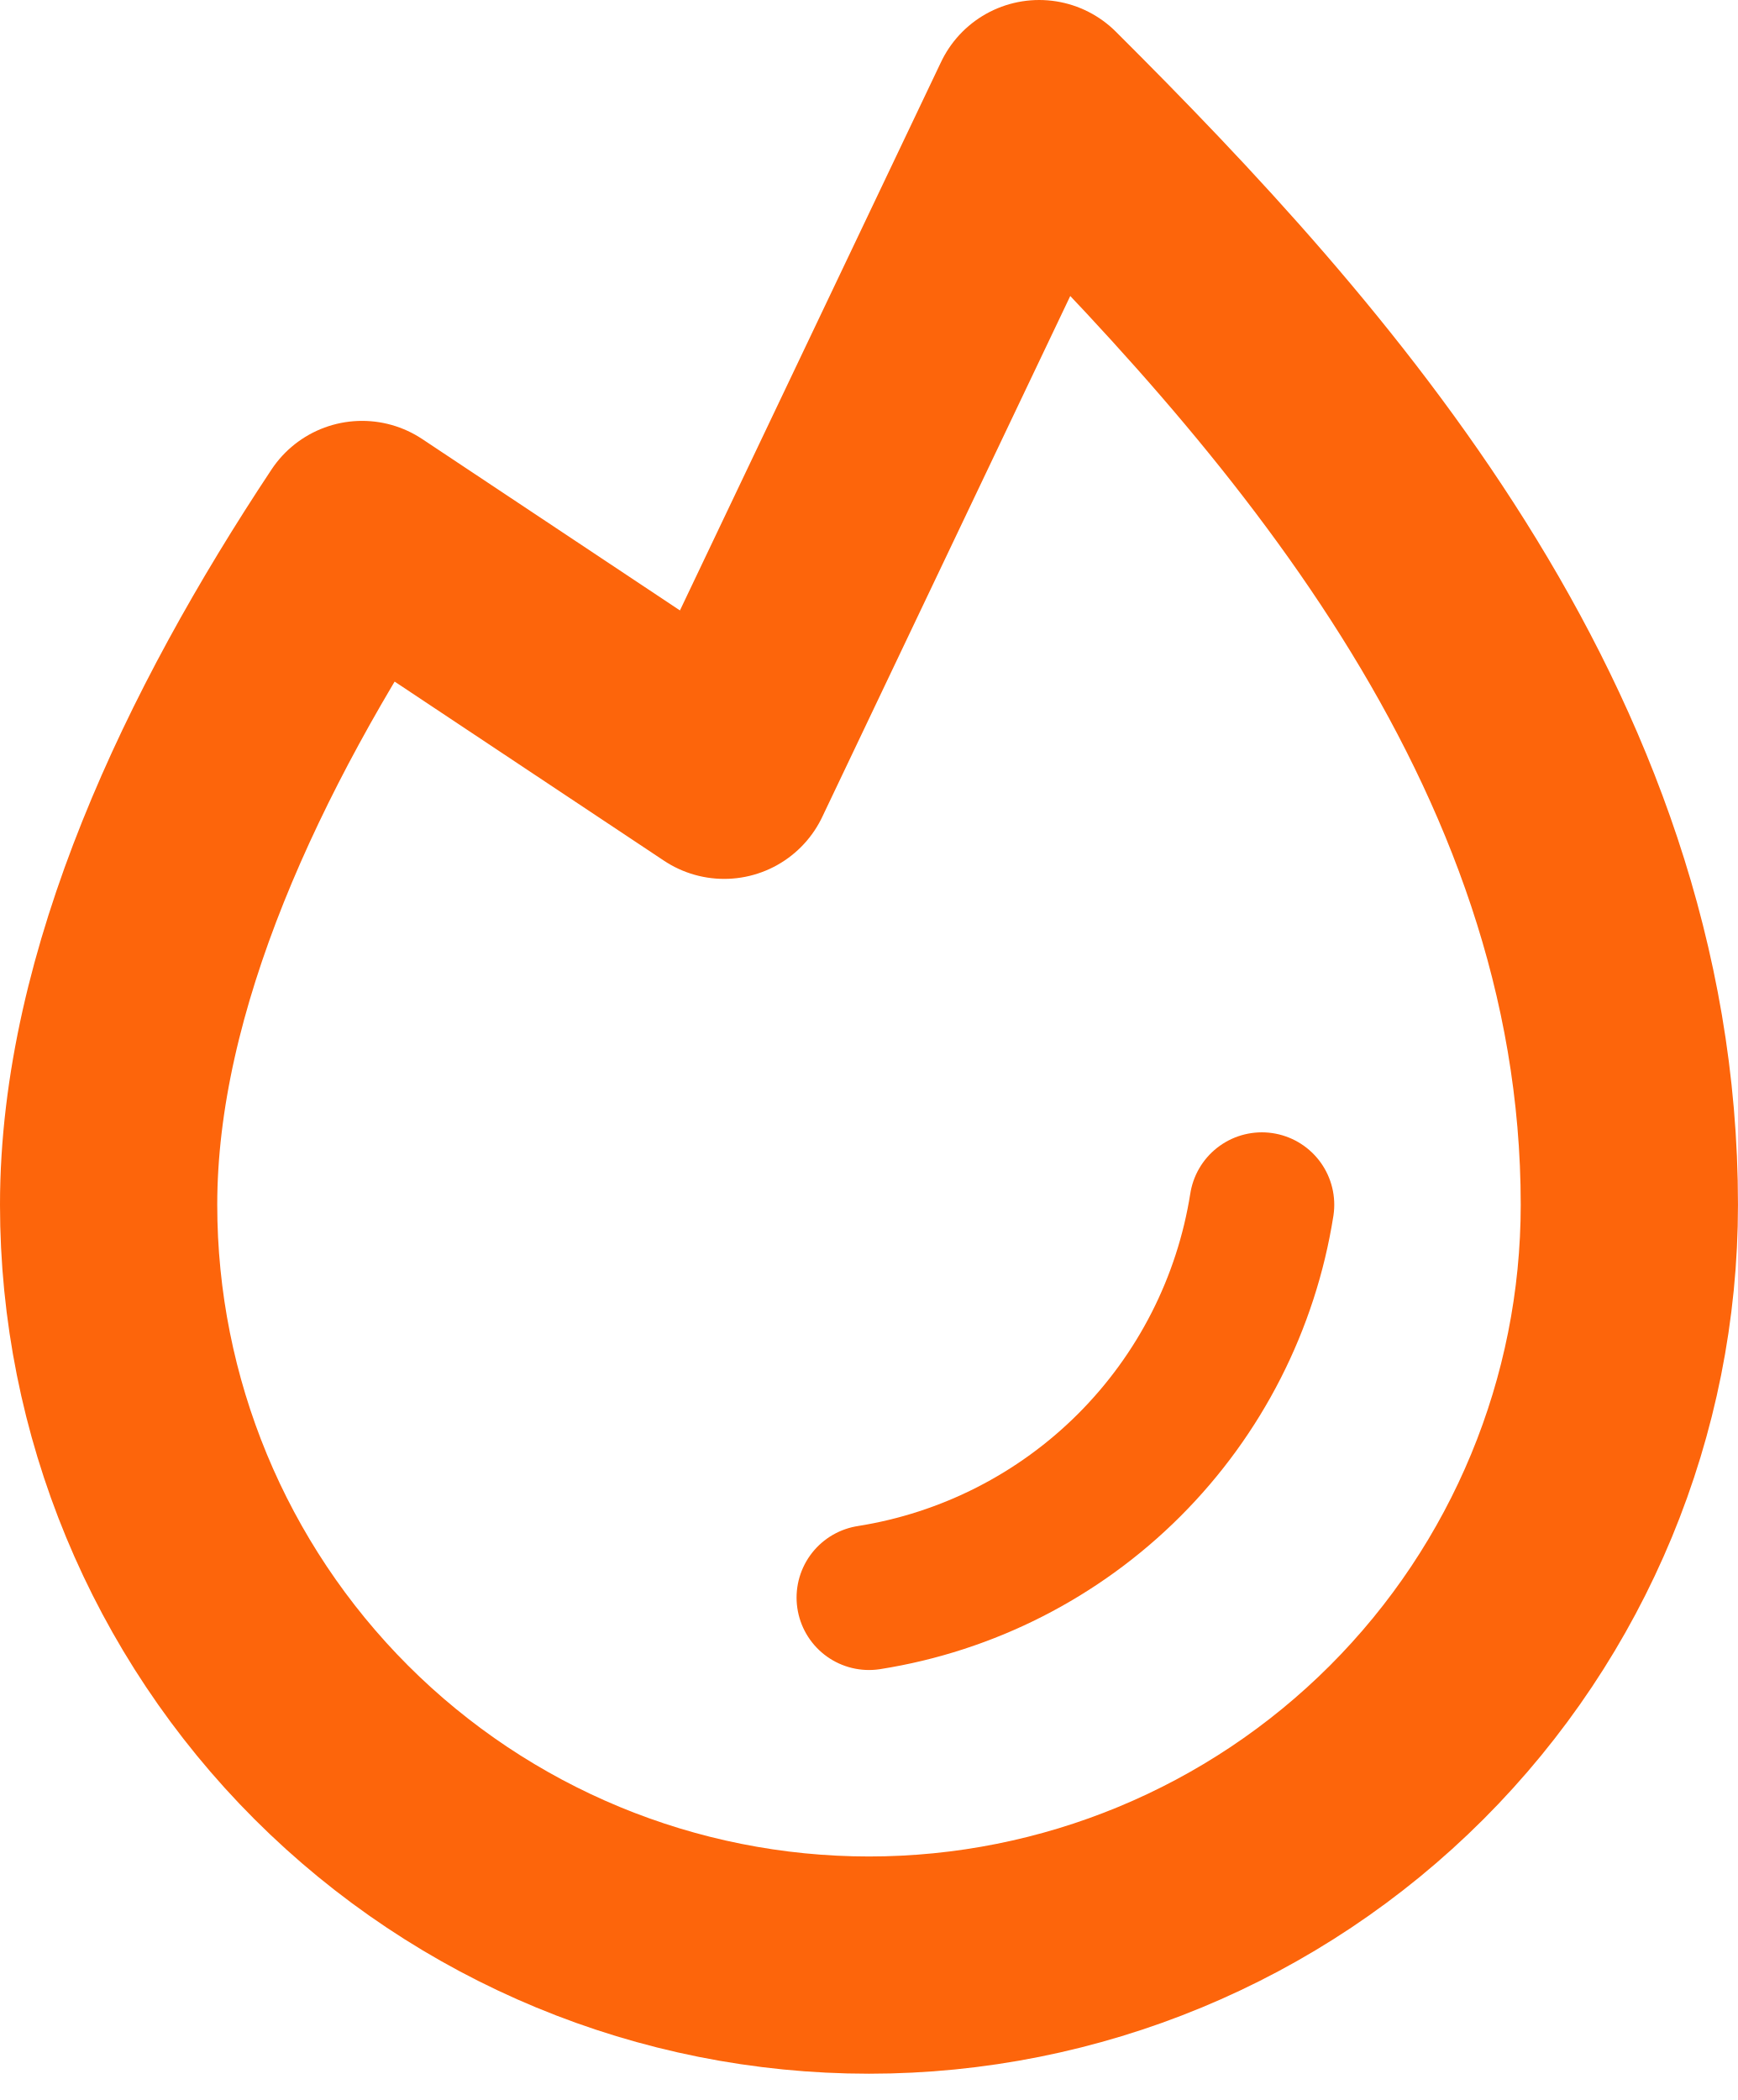
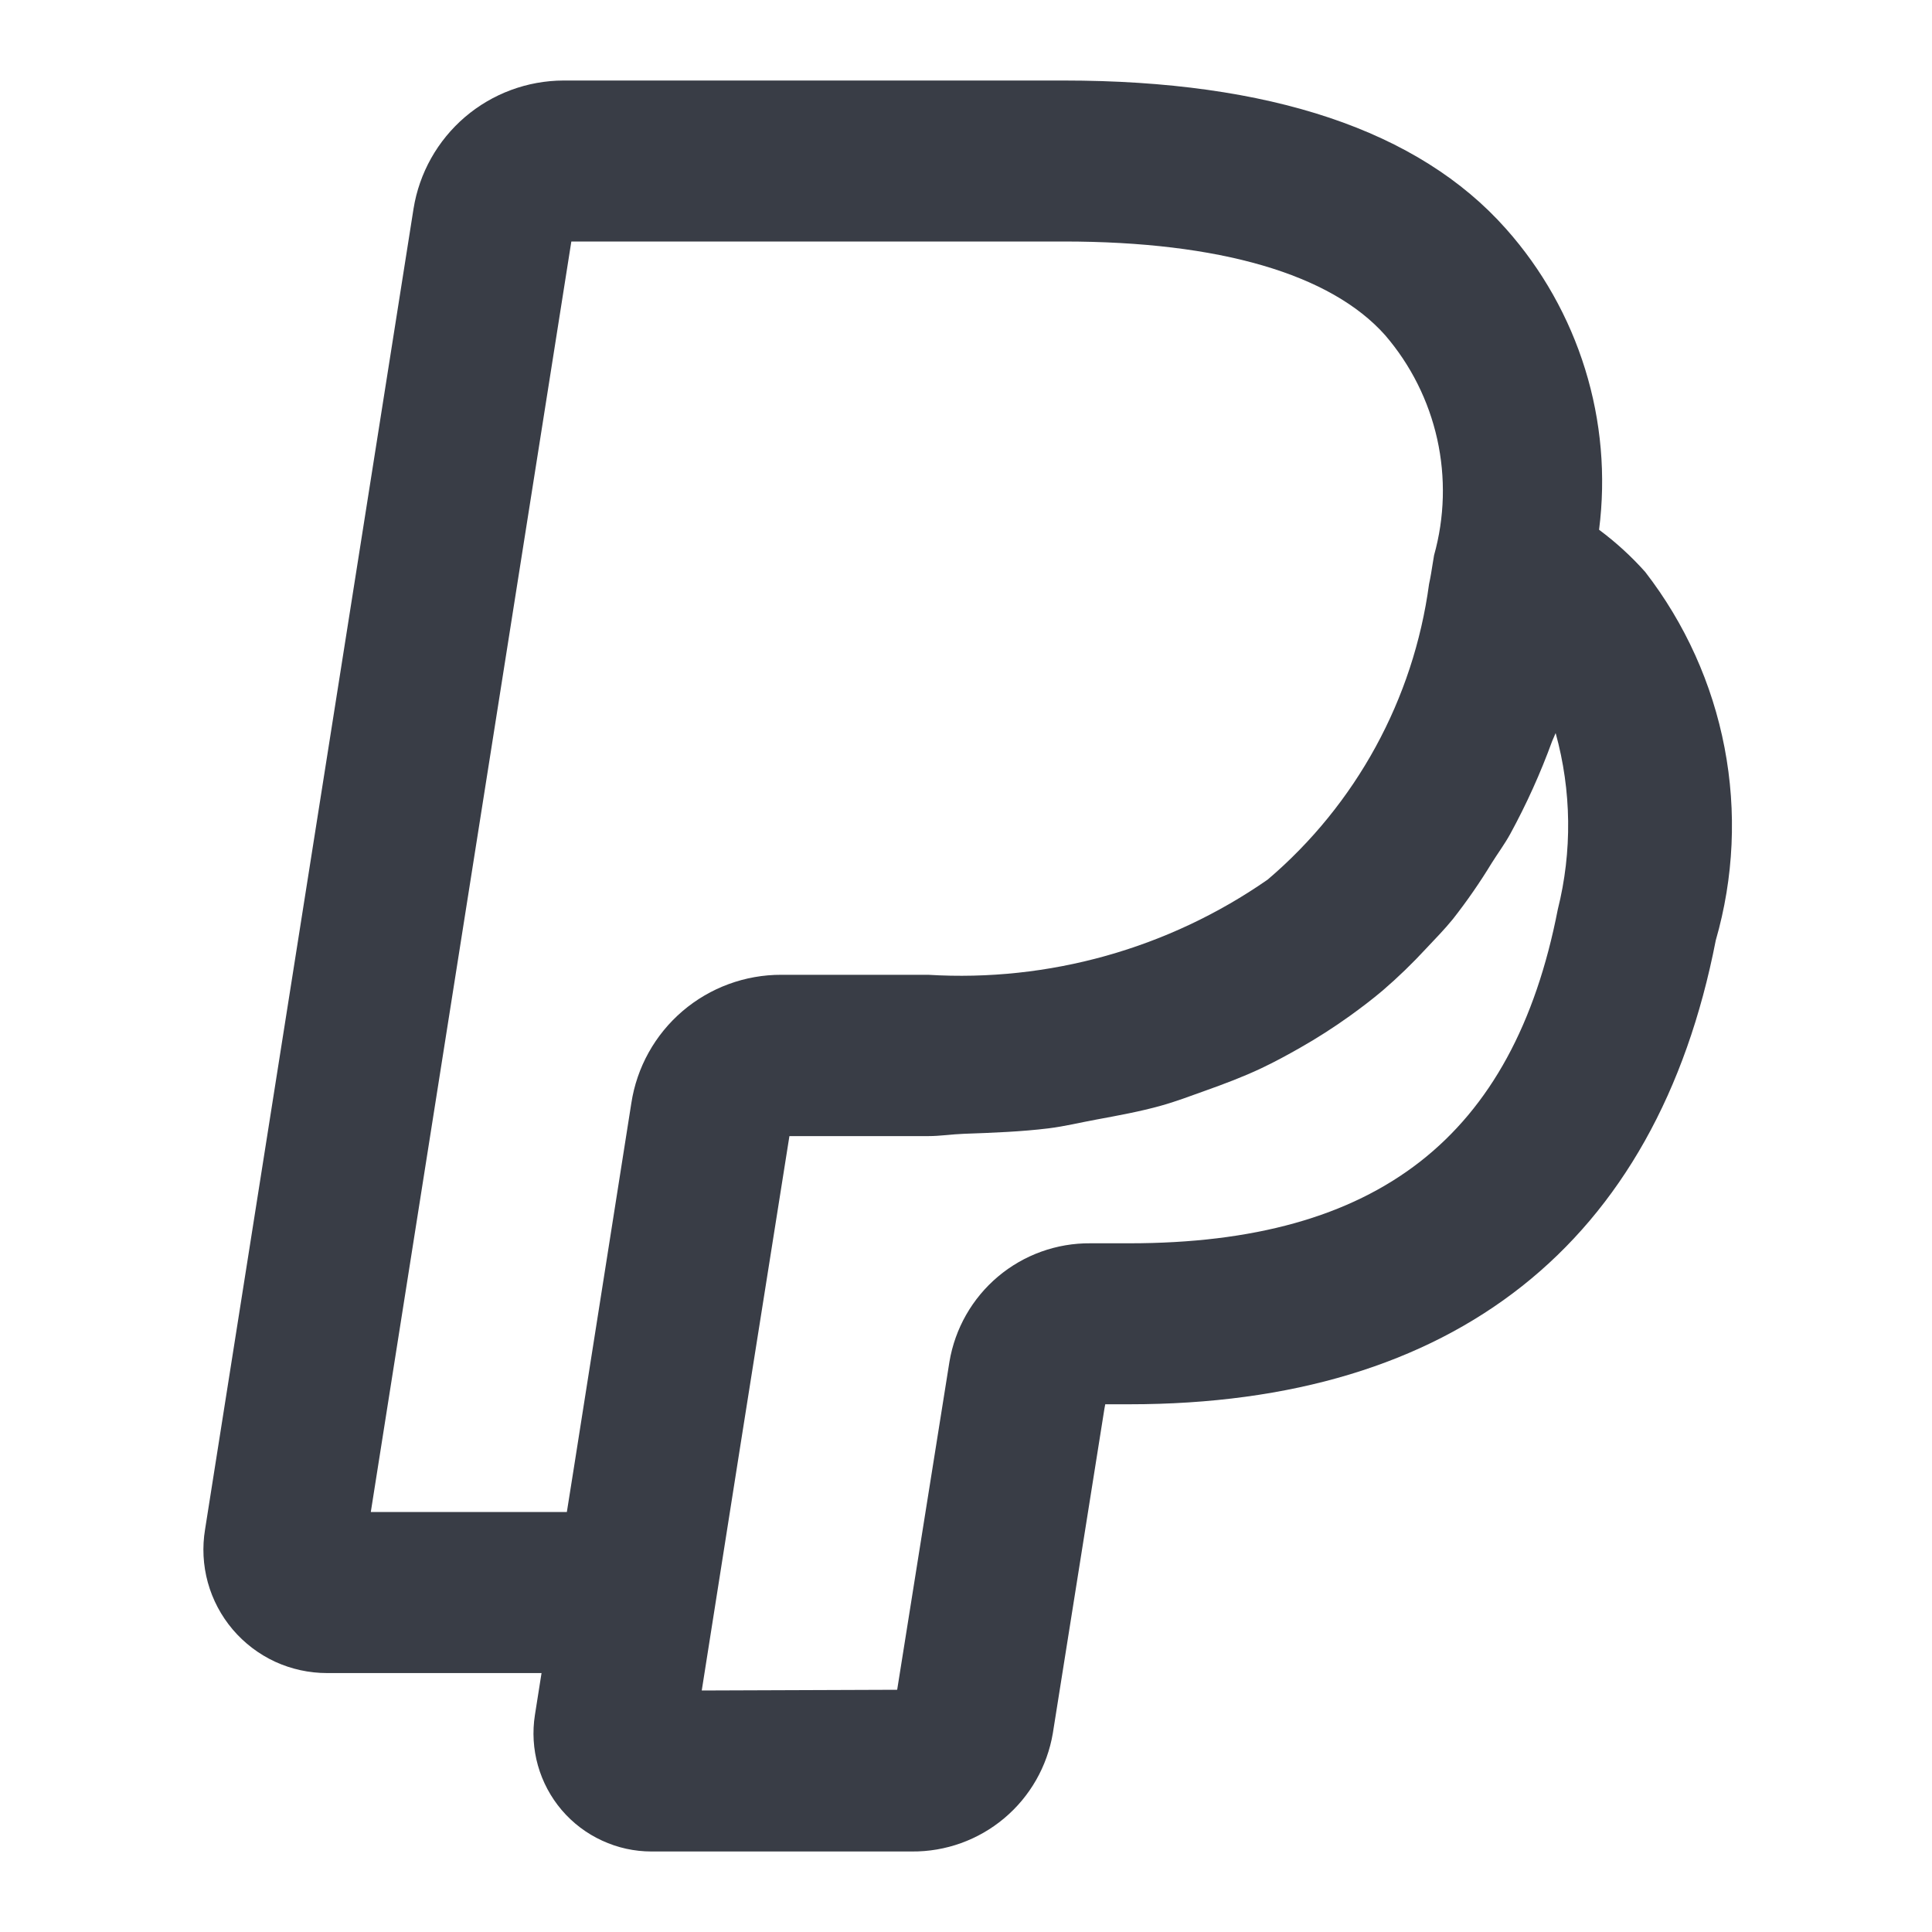
- <svg xmlns="http://www.w3.org/2000/svg" width="24" height="29" viewBox="0 0 24 29" fill="none">
-   <path d="M17.425 16.637C17.21 17.999 16.569 19.257 15.594 20.232C14.62 21.206 13.361 21.847 12 22.062" stroke="#FD650B" stroke-width="2" stroke-linecap="round" stroke-linejoin="round" />
-   <path d="M5 7.312C3.075 10.213 1.5 13.537 1.5 16.637C1.5 19.422 2.606 22.093 4.575 24.062C6.545 26.031 9.215 27.137 12 27.137C14.785 27.137 17.456 26.031 19.425 24.062C21.394 22.093 22.5 19.422 22.5 16.637C22.5 10.137 18 5.138 14.35 1.5L10 10.637L5 7.312Z" stroke="#FD650B" stroke-width="3" stroke-linecap="round" stroke-linejoin="round" />
+ <svg xmlns="http://www.w3.org/2000/svg" width="40" height="40" viewBox="0 0 40 40" fill="none">
+   <path d="M34.062 11.841C33.774 11.518 33.454 11.226 33.107 10.968C33.25 9.851 33.151 8.717 32.818 7.642C32.485 6.567 31.926 5.575 31.178 4.735C29.371 2.699 26.292 1.667 22.024 1.667H11.668C10.919 1.669 10.196 1.937 9.627 2.423C9.059 2.909 8.681 3.581 8.562 4.32L4.246 31.663C4.185 32.03 4.204 32.405 4.303 32.764C4.402 33.122 4.578 33.454 4.818 33.737C5.059 34.02 5.358 34.248 5.695 34.404C6.033 34.559 6.4 34.639 6.772 34.639H11.212L11.075 35.506C11.02 35.855 11.041 36.212 11.137 36.552C11.233 36.892 11.401 37.207 11.63 37.476C11.86 37.745 12.145 37.961 12.466 38.108C12.787 38.257 13.136 38.333 13.489 38.333H18.88C19.578 38.339 20.255 38.095 20.79 37.646C21.325 37.197 21.682 36.572 21.798 35.884L22.866 29.165L22.883 29.074H23.381C30.102 29.074 34.3 25.752 35.523 19.469C35.897 18.172 35.959 16.806 35.705 15.48C35.451 14.155 34.888 12.908 34.062 11.841ZM13.071 22.84L11.88 30.399L11.736 31.305H7.677L11.829 5H22.024C25.25 5 27.553 5.674 28.678 6.94C29.209 7.557 29.579 8.296 29.756 9.091C29.932 9.886 29.91 10.712 29.691 11.496L29.66 11.683C29.64 11.81 29.621 11.935 29.587 12.093C29.266 14.475 28.076 16.653 26.246 18.211C24.191 19.64 21.715 20.334 19.216 20.182H16.178C15.427 20.18 14.701 20.447 14.131 20.934C13.56 21.422 13.184 22.099 13.071 22.84ZM32.252 18.831C31.334 23.545 28.515 25.741 23.381 25.741H22.576C21.877 25.735 21.199 25.979 20.664 26.429C20.129 26.879 19.772 27.505 19.657 28.195L18.575 34.985L14.529 35L15.326 29.944L16.344 23.522H19.21C19.471 23.522 19.702 23.483 19.957 23.474C20.555 23.453 21.151 23.43 21.711 23.361C22.053 23.318 22.367 23.24 22.695 23.18C23.149 23.096 23.604 23.013 24.03 22.894C24.348 22.806 24.644 22.692 24.945 22.585C25.344 22.443 25.737 22.295 26.108 22.12C26.388 21.988 26.655 21.842 26.919 21.692C27.271 21.492 27.611 21.274 27.939 21.039C28.177 20.868 28.409 20.692 28.631 20.504C28.946 20.233 29.244 19.944 29.526 19.639C29.714 19.438 29.907 19.243 30.082 19.027C30.371 18.658 30.638 18.273 30.882 17.872C31.009 17.669 31.15 17.48 31.268 17.266C31.605 16.648 31.895 16.006 32.136 15.344C32.15 15.304 32.171 15.271 32.185 15.231C32.191 15.212 32.201 15.196 32.208 15.178C32.538 16.371 32.553 17.63 32.252 18.831Z" fill="#393D46" />
</svg>
